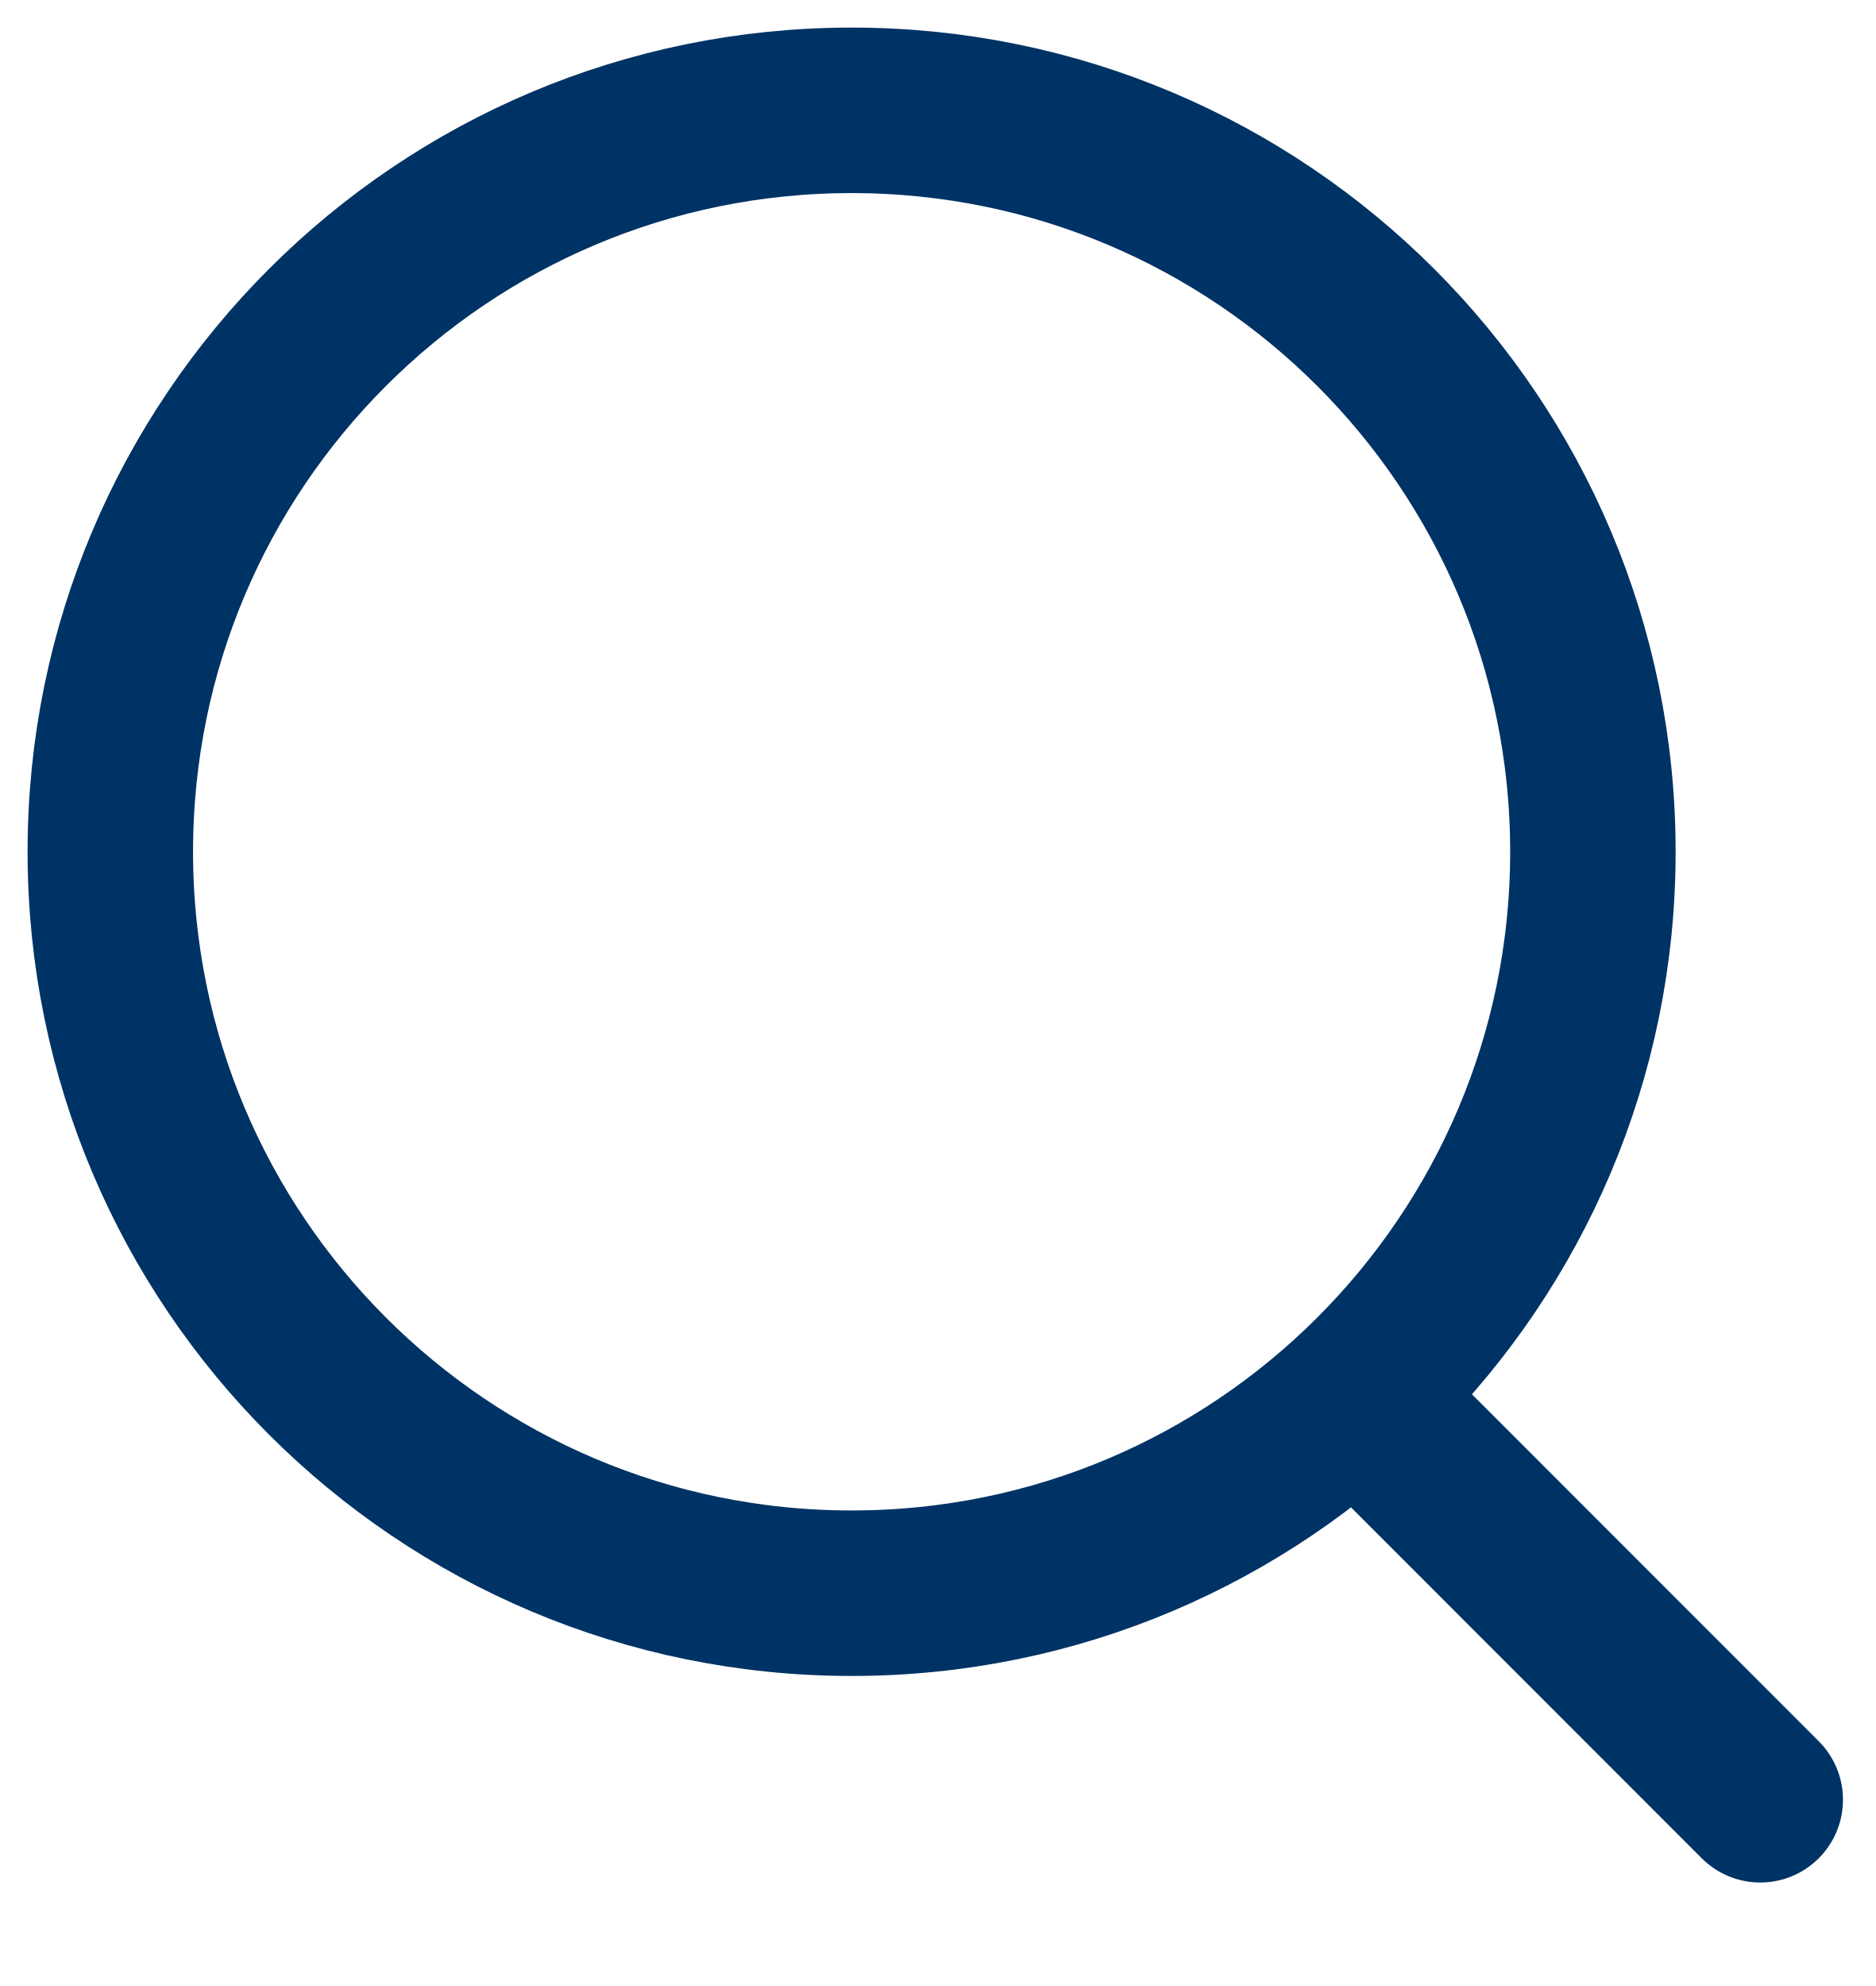
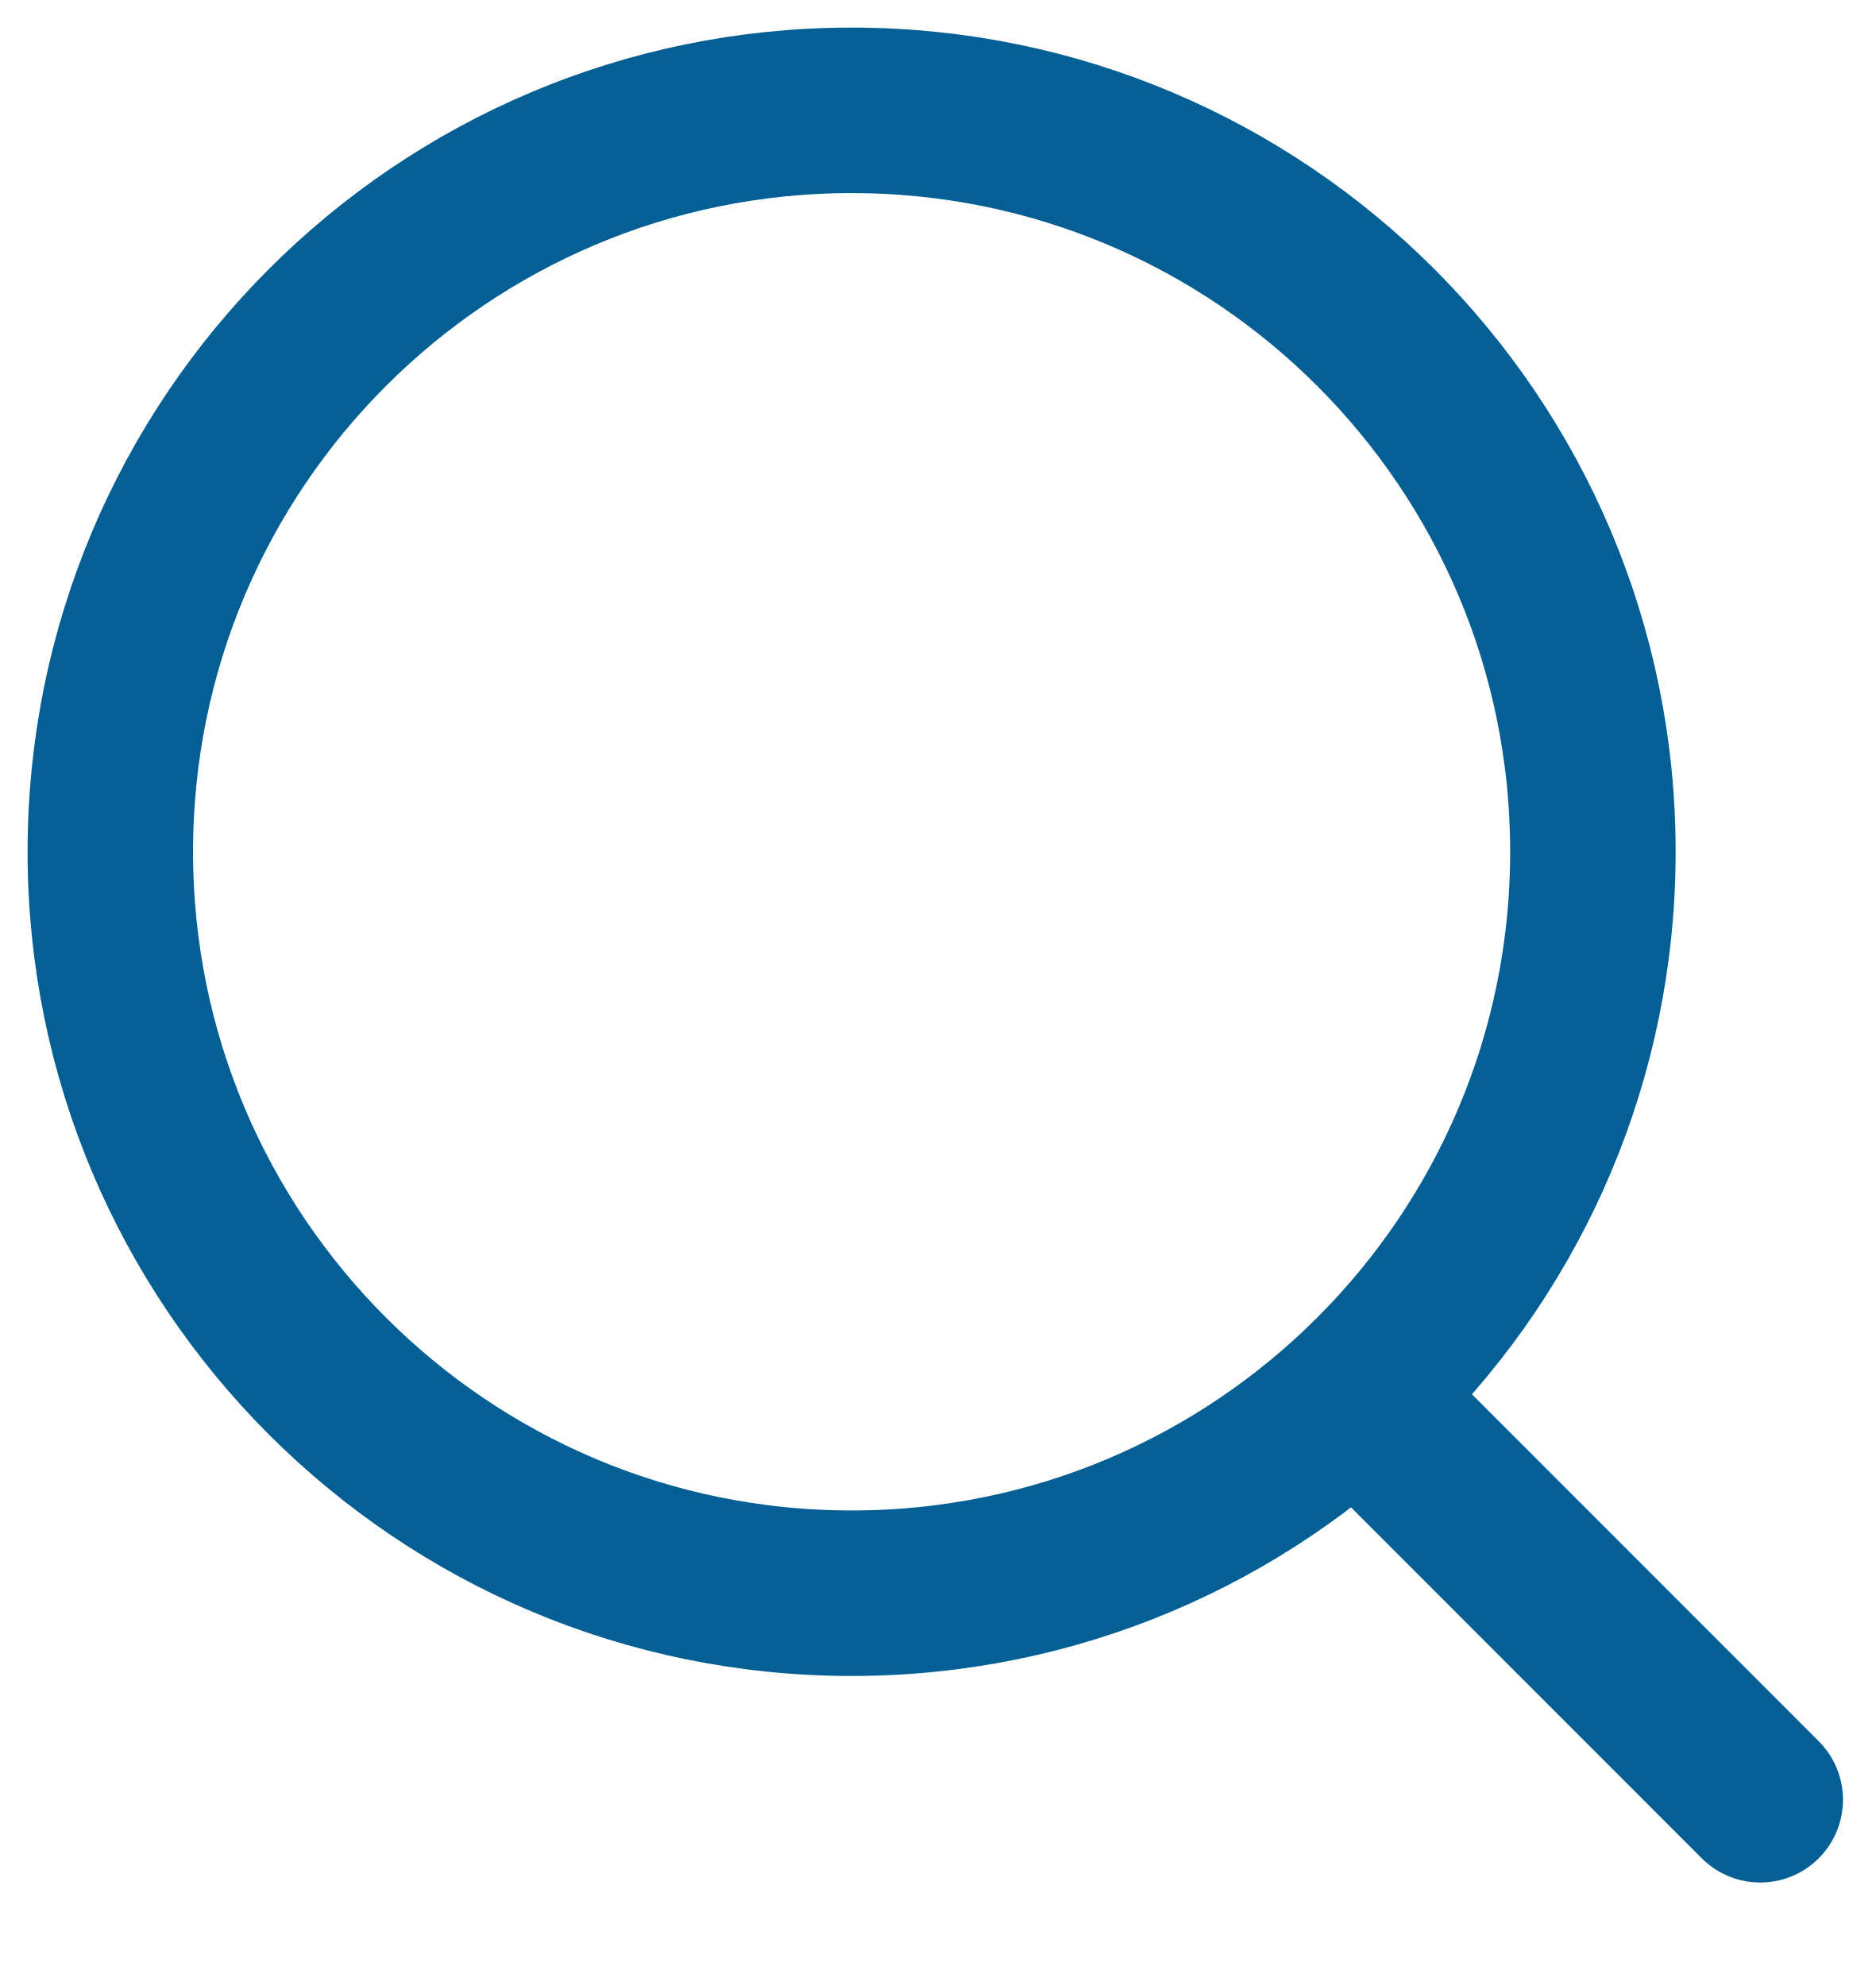
<svg xmlns="http://www.w3.org/2000/svg" width="17px" height="18px" viewBox="0 0 17 18" version="1.1">
  <g id="Mobile" stroke="none" stroke-width="1" fill="none" fill-rule="evenodd">
-     <g id="Home-V2" transform="translate(-316, -90)" stroke="#003365" stroke-width="1.5">
+     <g id="Home-V2" transform="translate(-316, -90)" stroke="#035F94" stroke-width="1.5">
      <g id="Search-Copy" transform="translate(317, 91)">
        <circle id="Oval" cx="6.72" cy="6.72" r="6.72" />
        <line x1="11.386" y1="11.74" x2="14.957" y2="15.312" id="Path-2" stroke-linecap="round" stroke-linejoin="round" />
      </g>
    </g>
  </g>
</svg>
